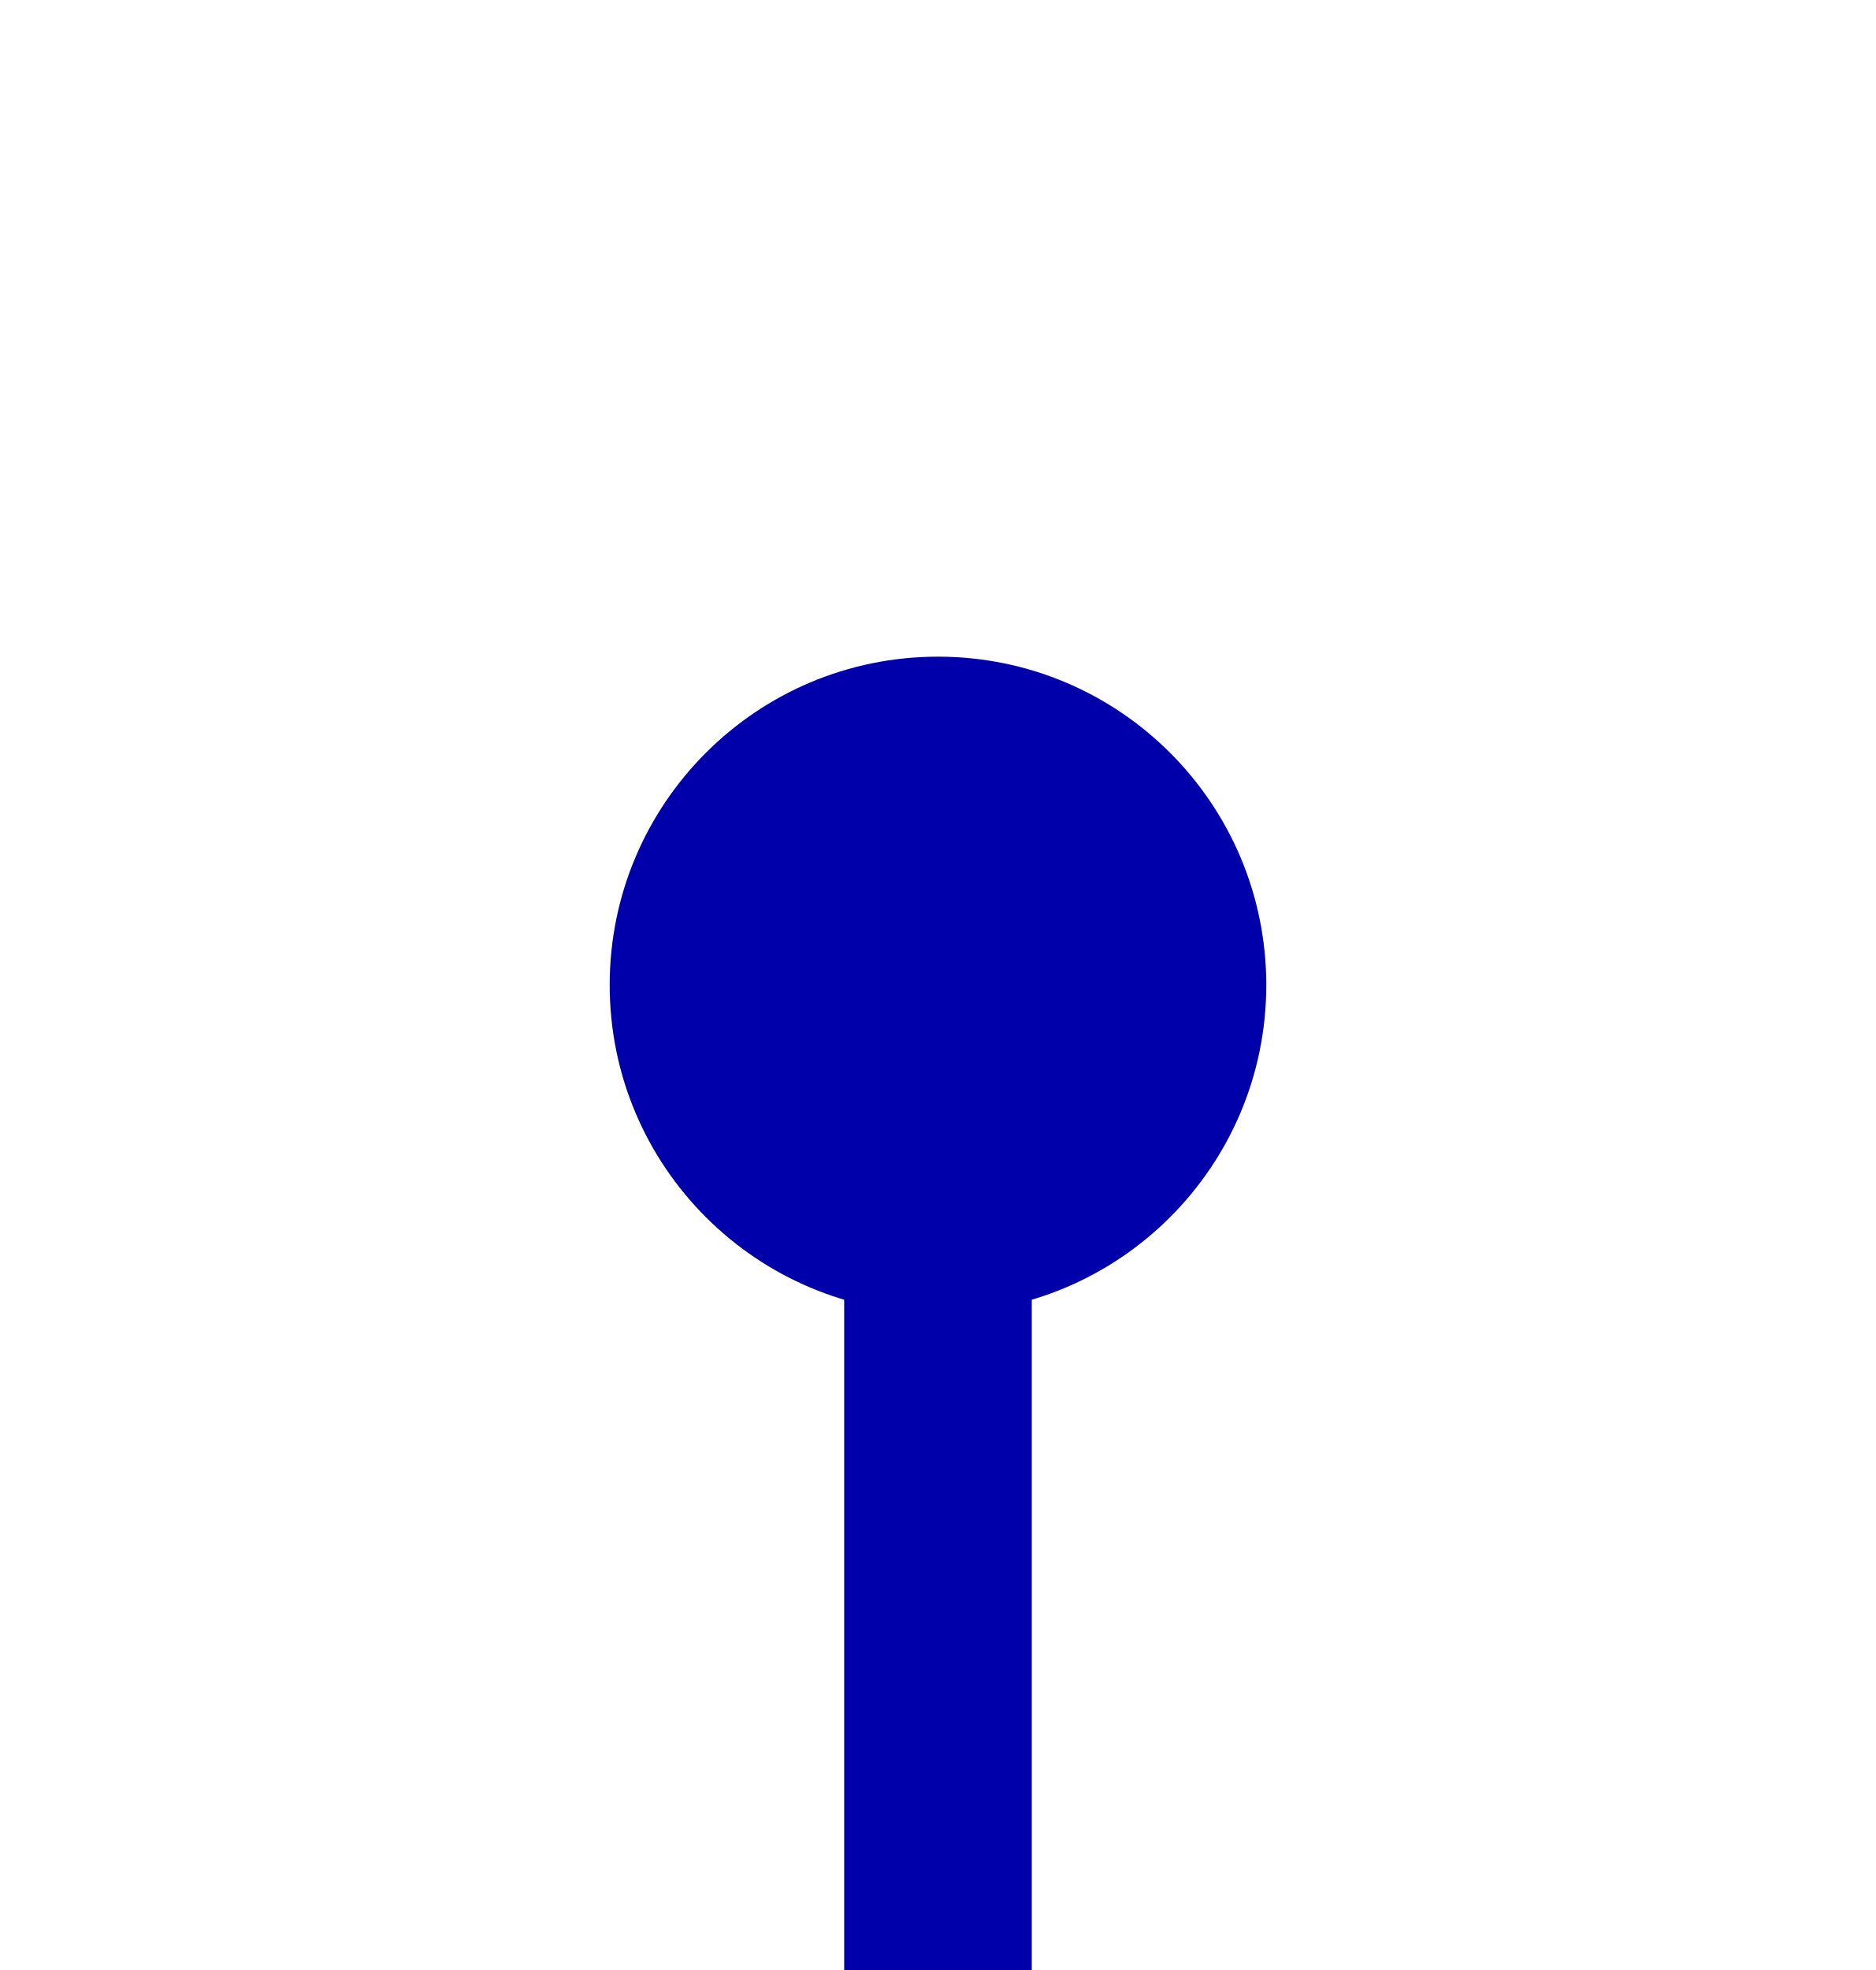
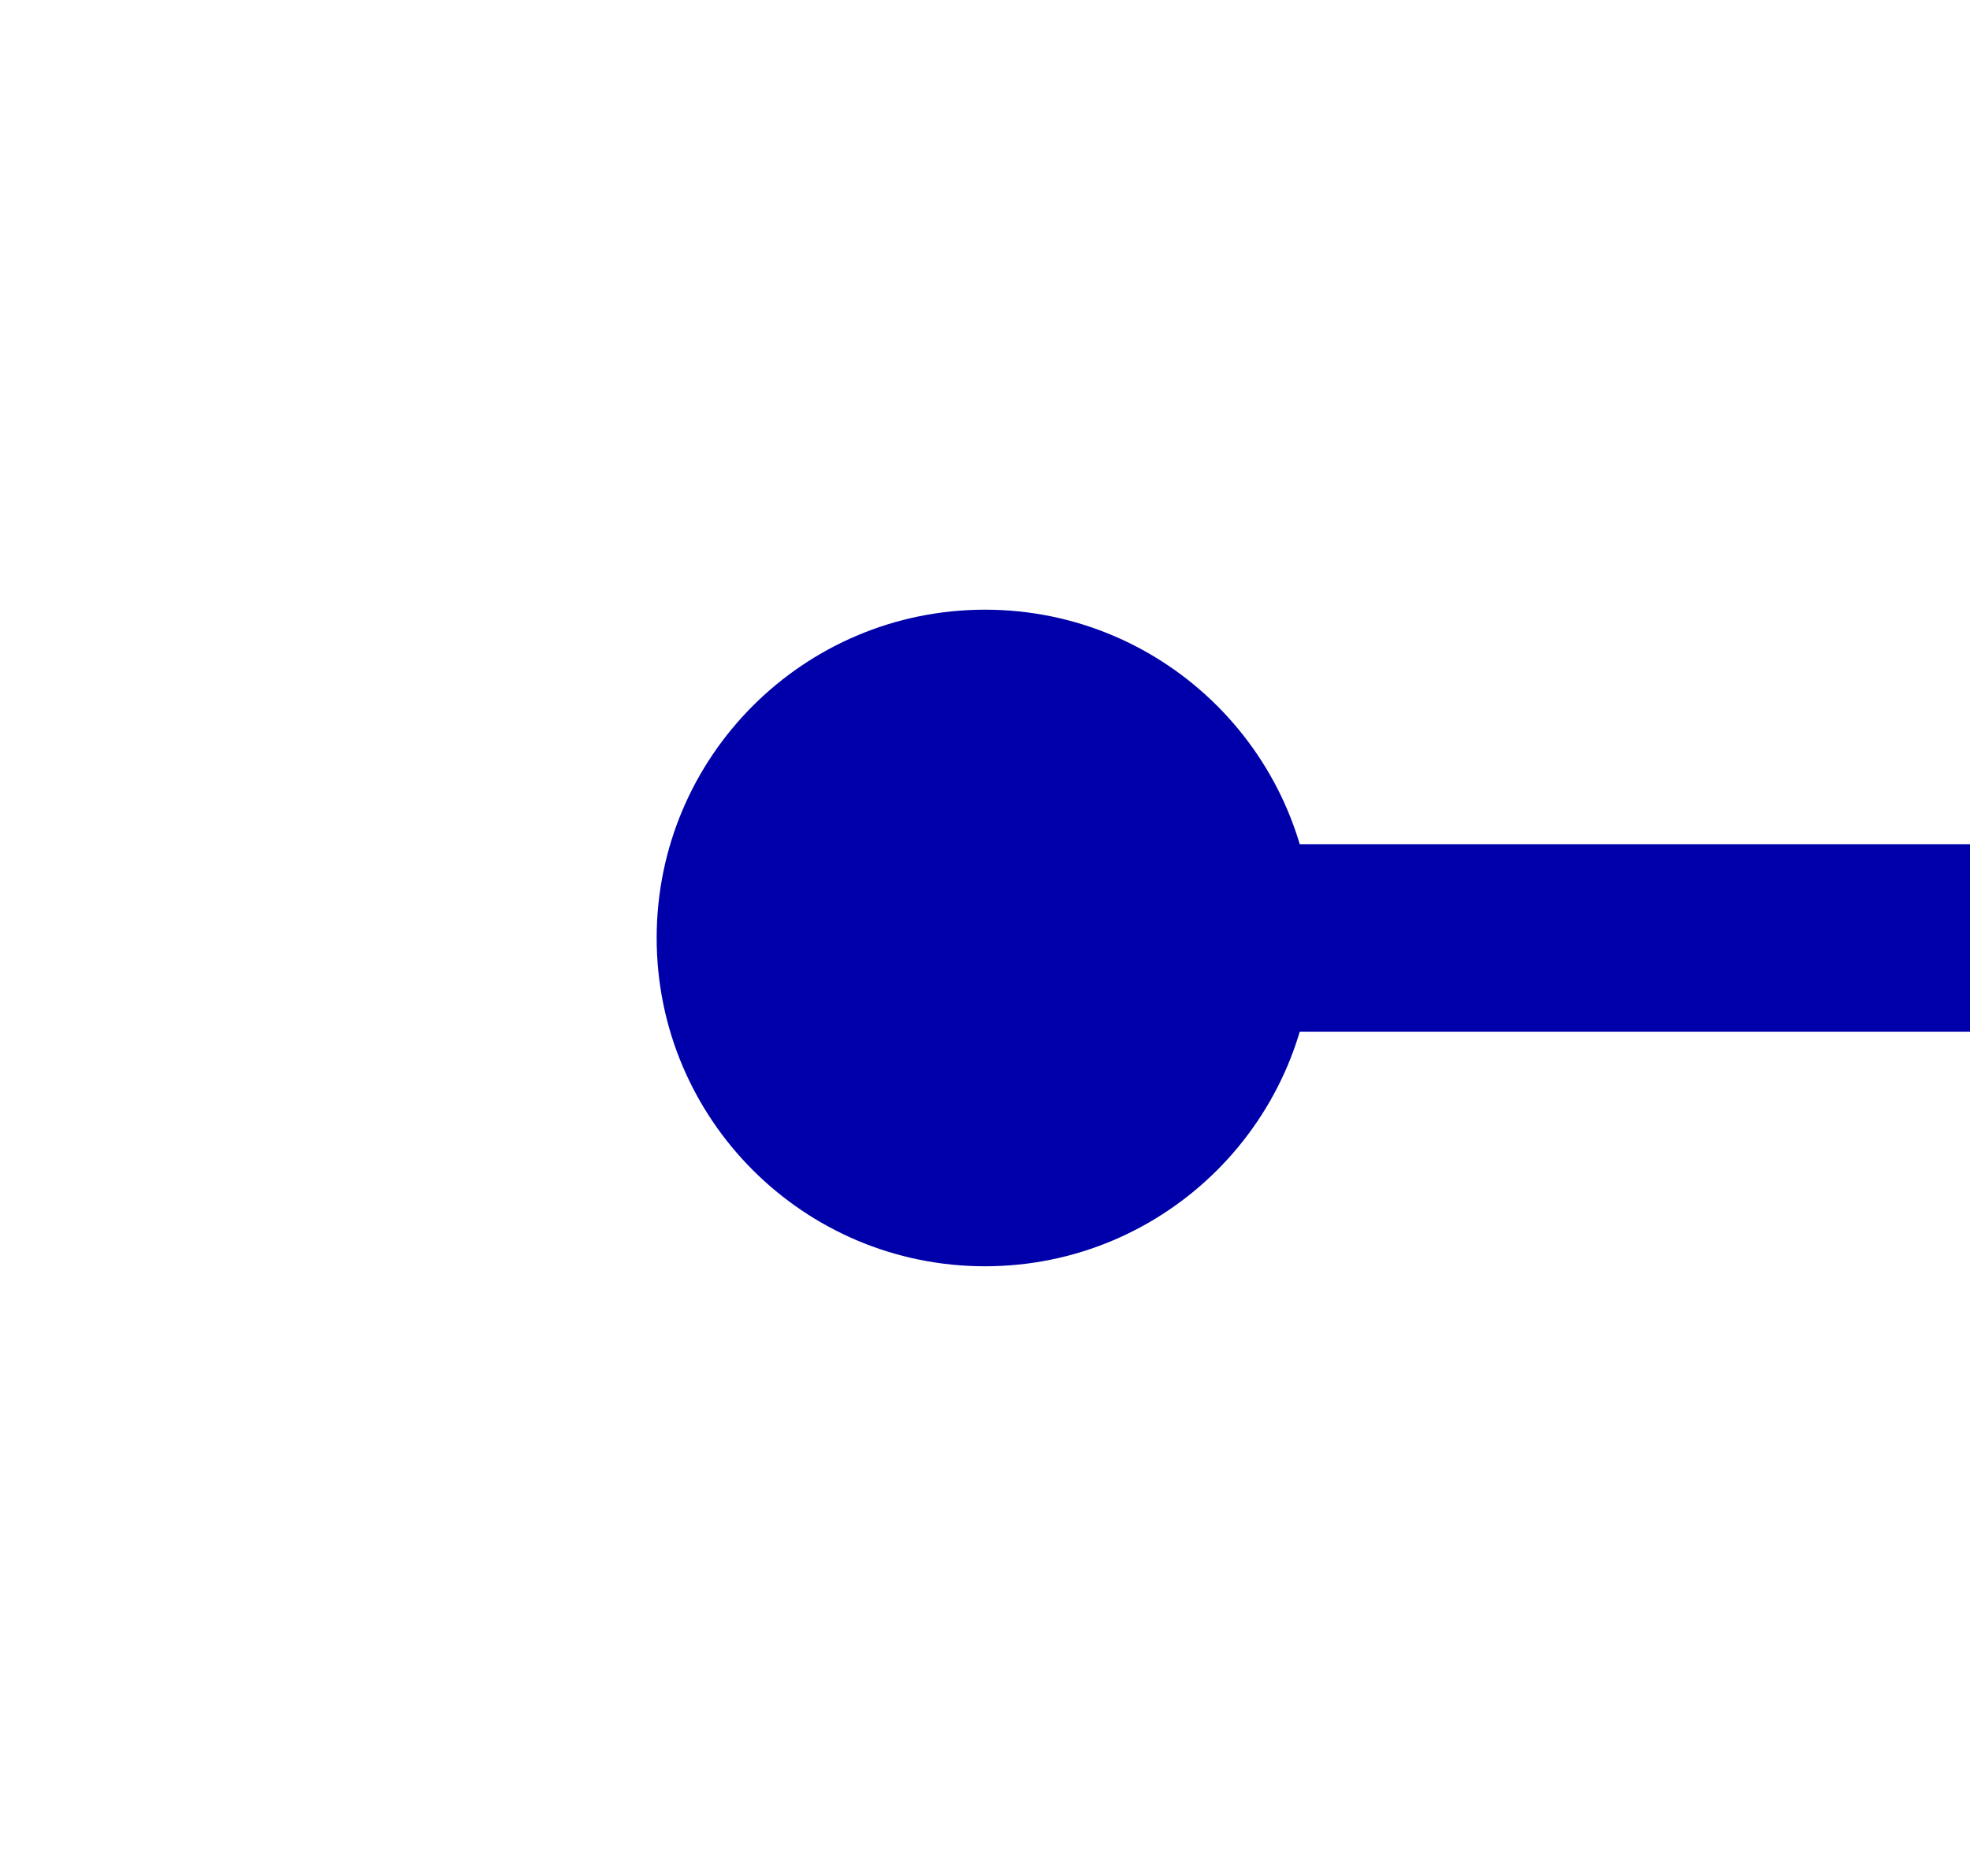
- <svg xmlns="http://www.w3.org/2000/svg" version="1.1" width="20px" height="21px" preserveAspectRatio="xMidYMin meet" viewBox="351 493 18 21">
-   <path d="M 360 502  L 360 542  " stroke-width="2" stroke-dasharray="0" stroke="rgba(0, 0, 170, 1)" fill="none" class="stroke" />
-   <path d="M 360 500  A 3.5 3.5 0 0 0 356.5 503.5 A 3.5 3.5 0 0 0 360 507 A 3.5 3.5 0 0 0 363.5 503.5 A 3.5 3.5 0 0 0 360 500 Z M 364.293 536.893  L 360 541.186  L 355.707 536.893  L 354.293 538.307  L 359.293 543.307  L 360 544.014  L 360.707 543.307  L 365.707 538.307  L 364.293 536.893  Z " fill-rule="nonzero" fill="rgba(0, 0, 170, 1)" stroke="none" class="fill" />
+ <svg xmlns="http://www.w3.org/2000/svg" version="1.1" width="21px" height="20px" preserveAspectRatio="xMinYMid meet" viewBox="395 553 21 18">
+   <path d="M 404 562  L 502 562  " stroke-width="2" stroke-dasharray="0" stroke="rgba(0, 0, 170, 1)" fill="none" class="stroke" />
+   <path d="M 405.5 558.5  A 3.5 3.5 0 0 0 402 562 A 3.5 3.5 0 0 0 405.5 565.5 A 3.5 3.5 0 0 0 409 562 A 3.5 3.5 0 0 0 405.5 558.5 Z M 496.893 557.707  L 501.186 562  L 496.893 566.293  L 498.307 567.707  L 503.307 562.707  L 504.014 562  L 503.307 561.293  L 498.307 556.293  L 496.893 557.707  Z " fill-rule="nonzero" fill="rgba(0, 0, 170, 1)" stroke="none" class="fill" />
</svg>
